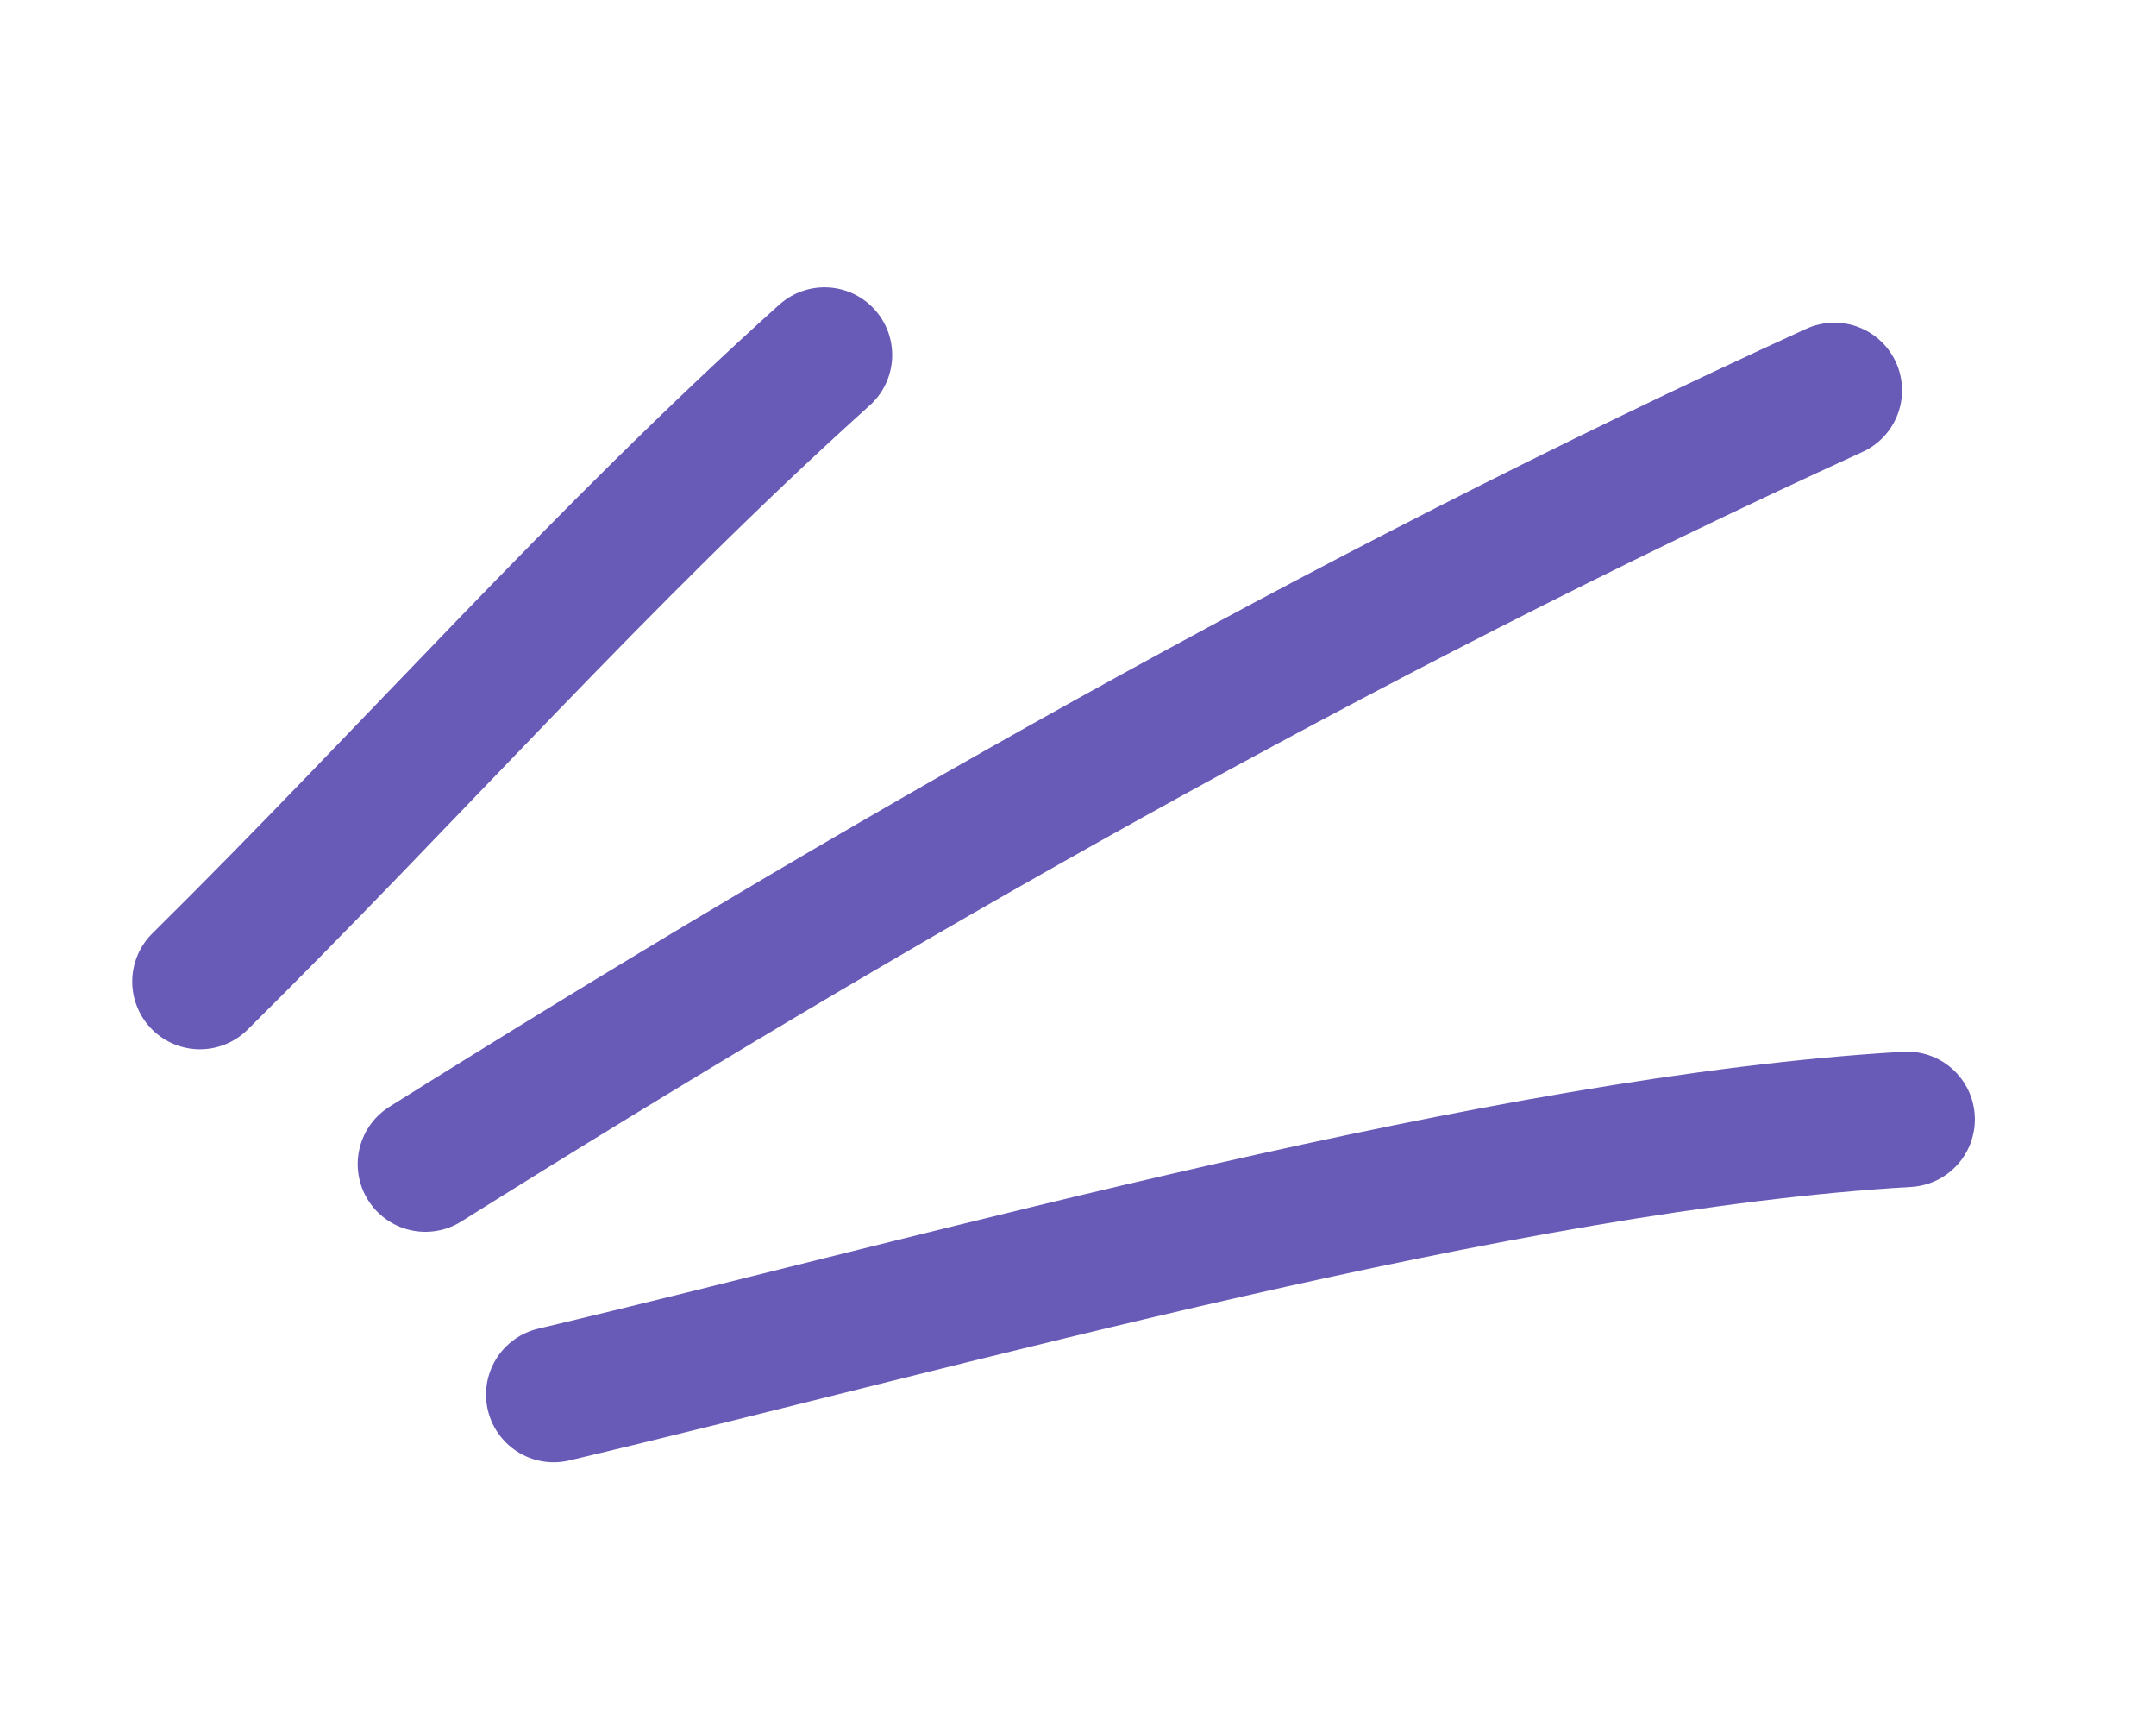
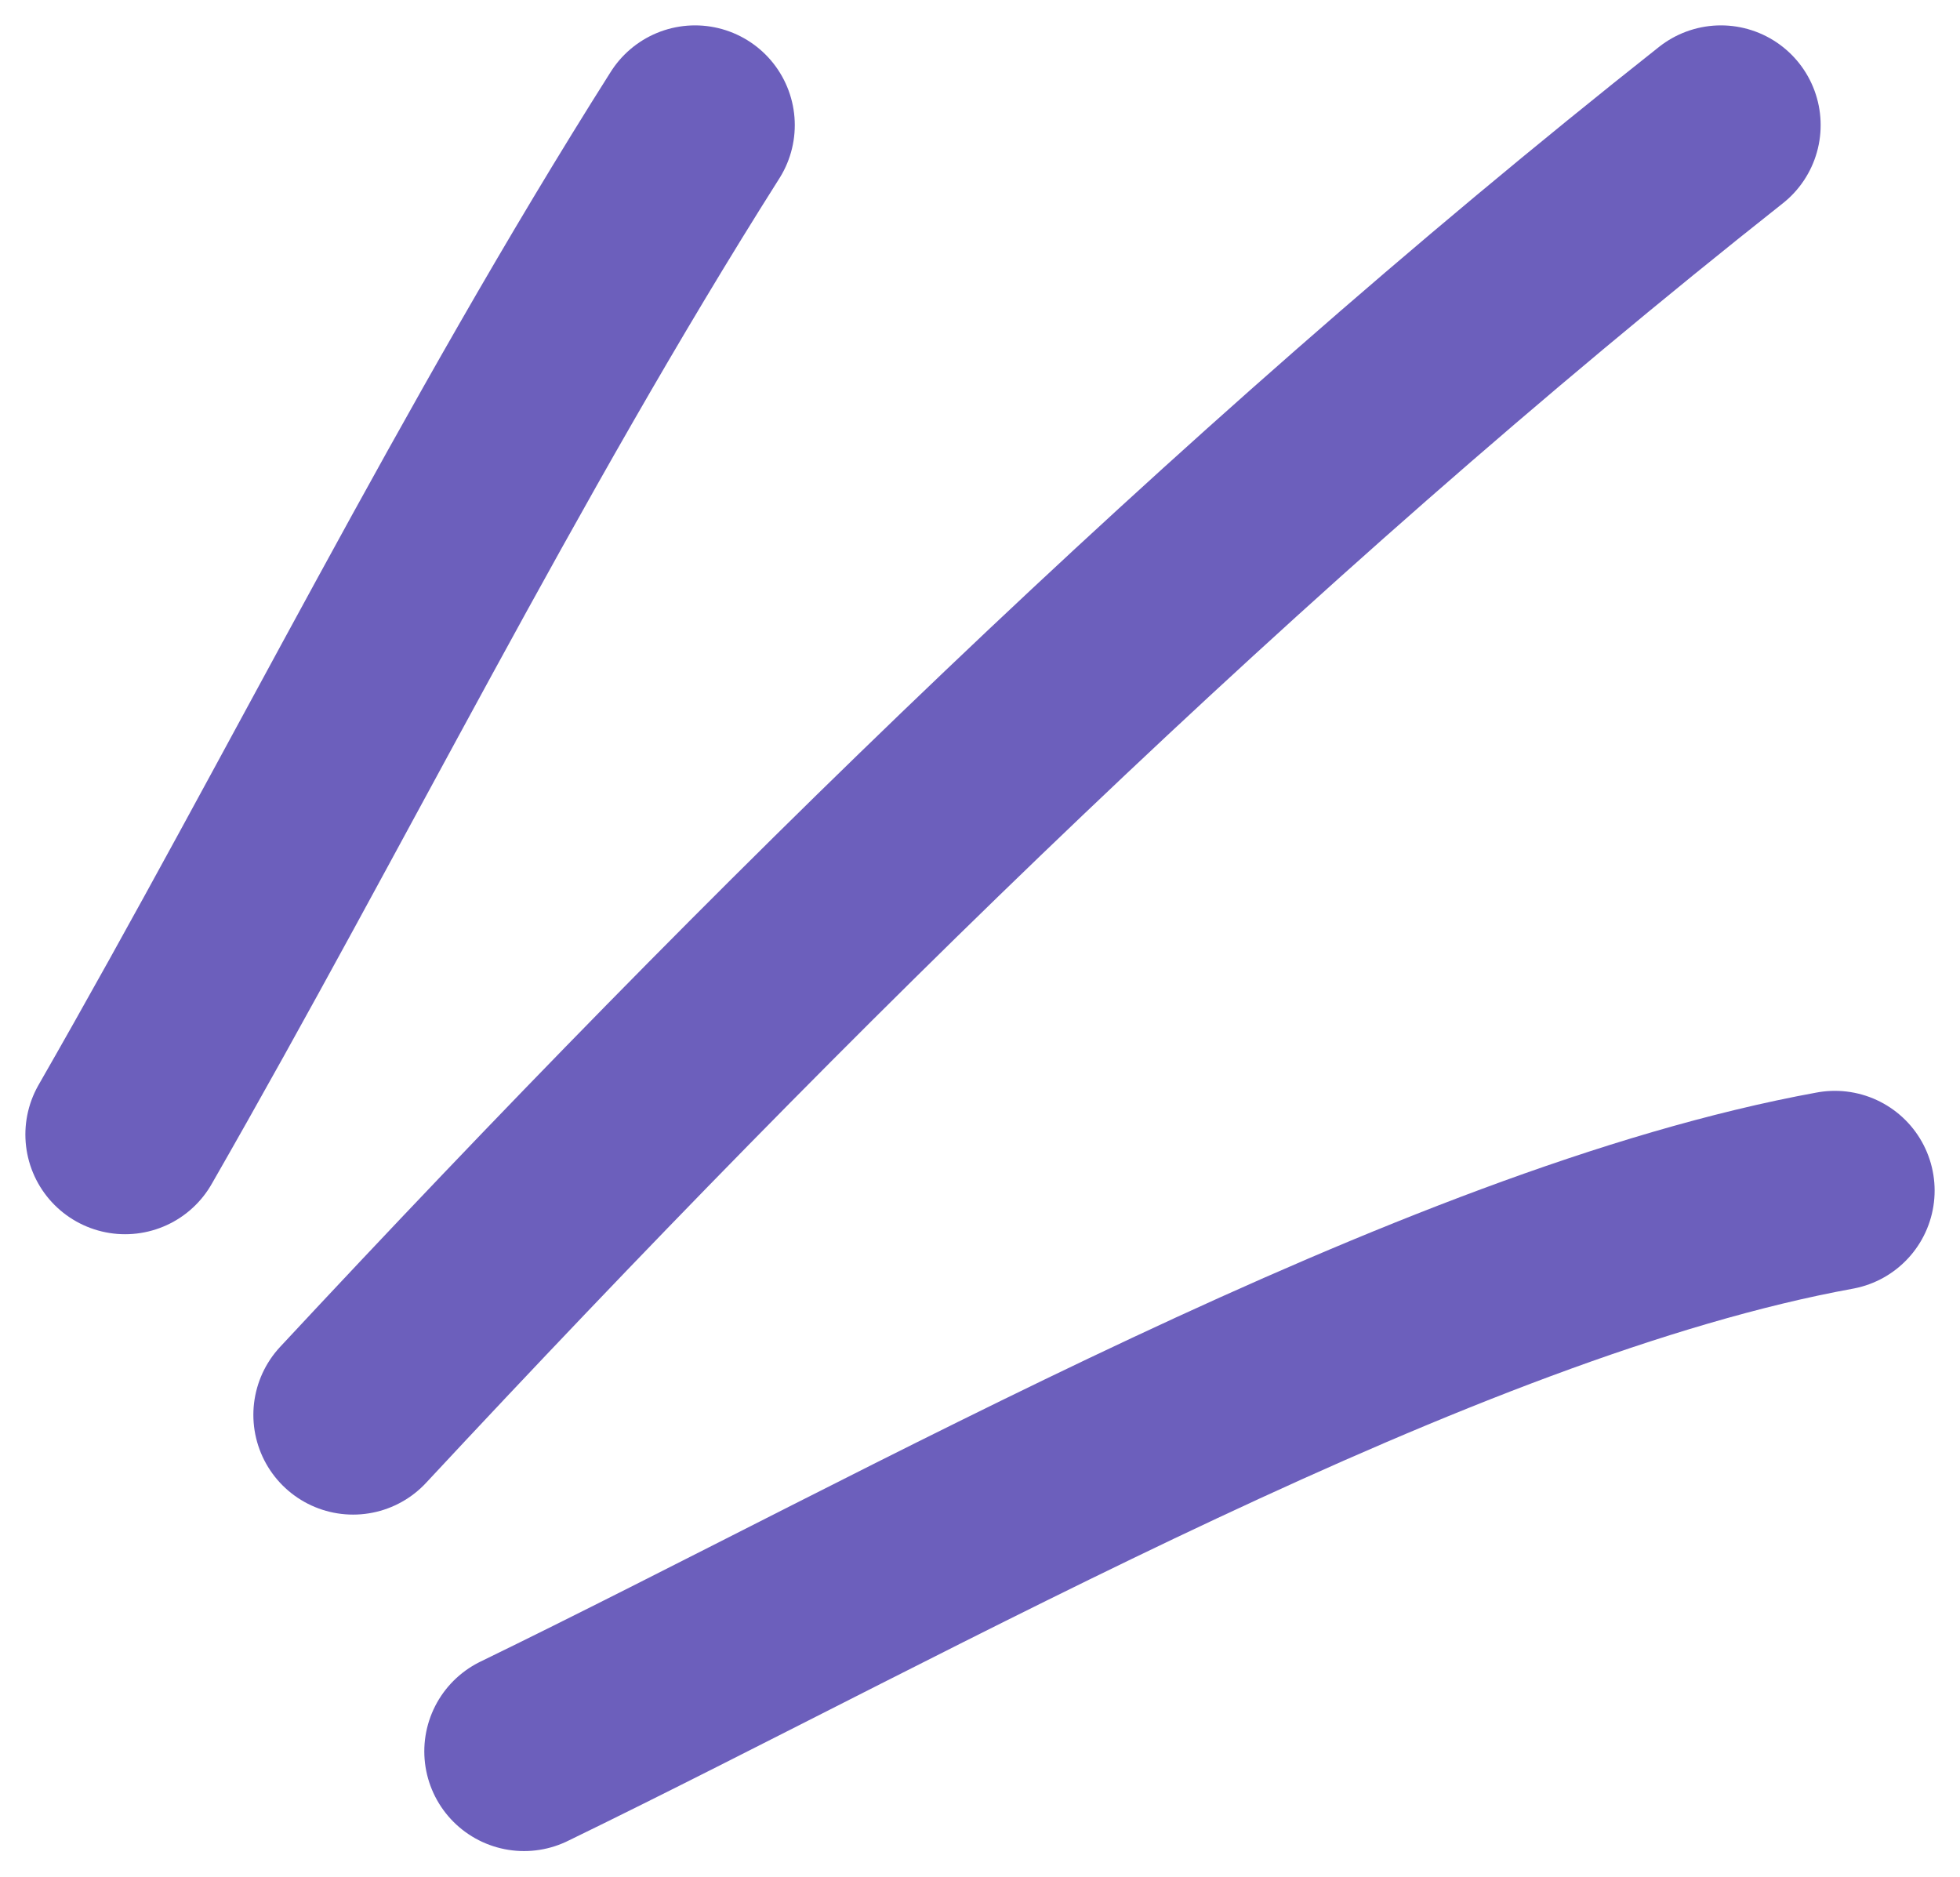
- <svg xmlns="http://www.w3.org/2000/svg" width="61" height="49" viewBox="0 0 61 49" fill="none">
-   <path d="M23.328 10.042C16.989 15.747 11.611 21.88 5.656 27.765" stroke="#685BB8" stroke-width="3.83" stroke-miterlimit="1.5" stroke-linecap="round" stroke-linejoin="round" />
-   <path d="M51.9 11.042C37.838 17.47 24.549 25.084 12.035 32.928" stroke="#685BB8" stroke-width="3.83" stroke-miterlimit="1.5" stroke-linecap="round" stroke-linejoin="round" />
-   <path d="M53.96 31.662C42.518 32.325 26.936 36.776 15.666 39.447" stroke="#685BB8" stroke-width="3.83" stroke-miterlimit="1.5" stroke-linecap="round" stroke-linejoin="round" />
+ <svg xmlns="http://www.w3.org/2000/svg" width="47" height="45" viewBox="0 0 47 45" fill="none">
+   <g id="Illustration 01">
+     <path id="Vector" d="M16.667 3C11.705 10.836 7.614 19.161 3 27.203" stroke="#6C5FBC" stroke-width="4.783" stroke-miterlimit="1.5" stroke-linecap="round" stroke-linejoin="round" />
+     <path id="Vector_2" d="M41.267 3C29.578 12.244 18.673 22.963 8.467 33.926" stroke="#6C5FBC" stroke-width="4.783" stroke-miterlimit="1.5" stroke-linecap="round" stroke-linejoin="round" />
+     <path id="Vector_3" d="M44 28.548C34.46 30.288 21.784 37.516 12.566 41.994" stroke="#6C5FBC" stroke-width="4.783" stroke-miterlimit="1.5" stroke-linecap="round" stroke-linejoin="round" />
+   </g>
</svg>
